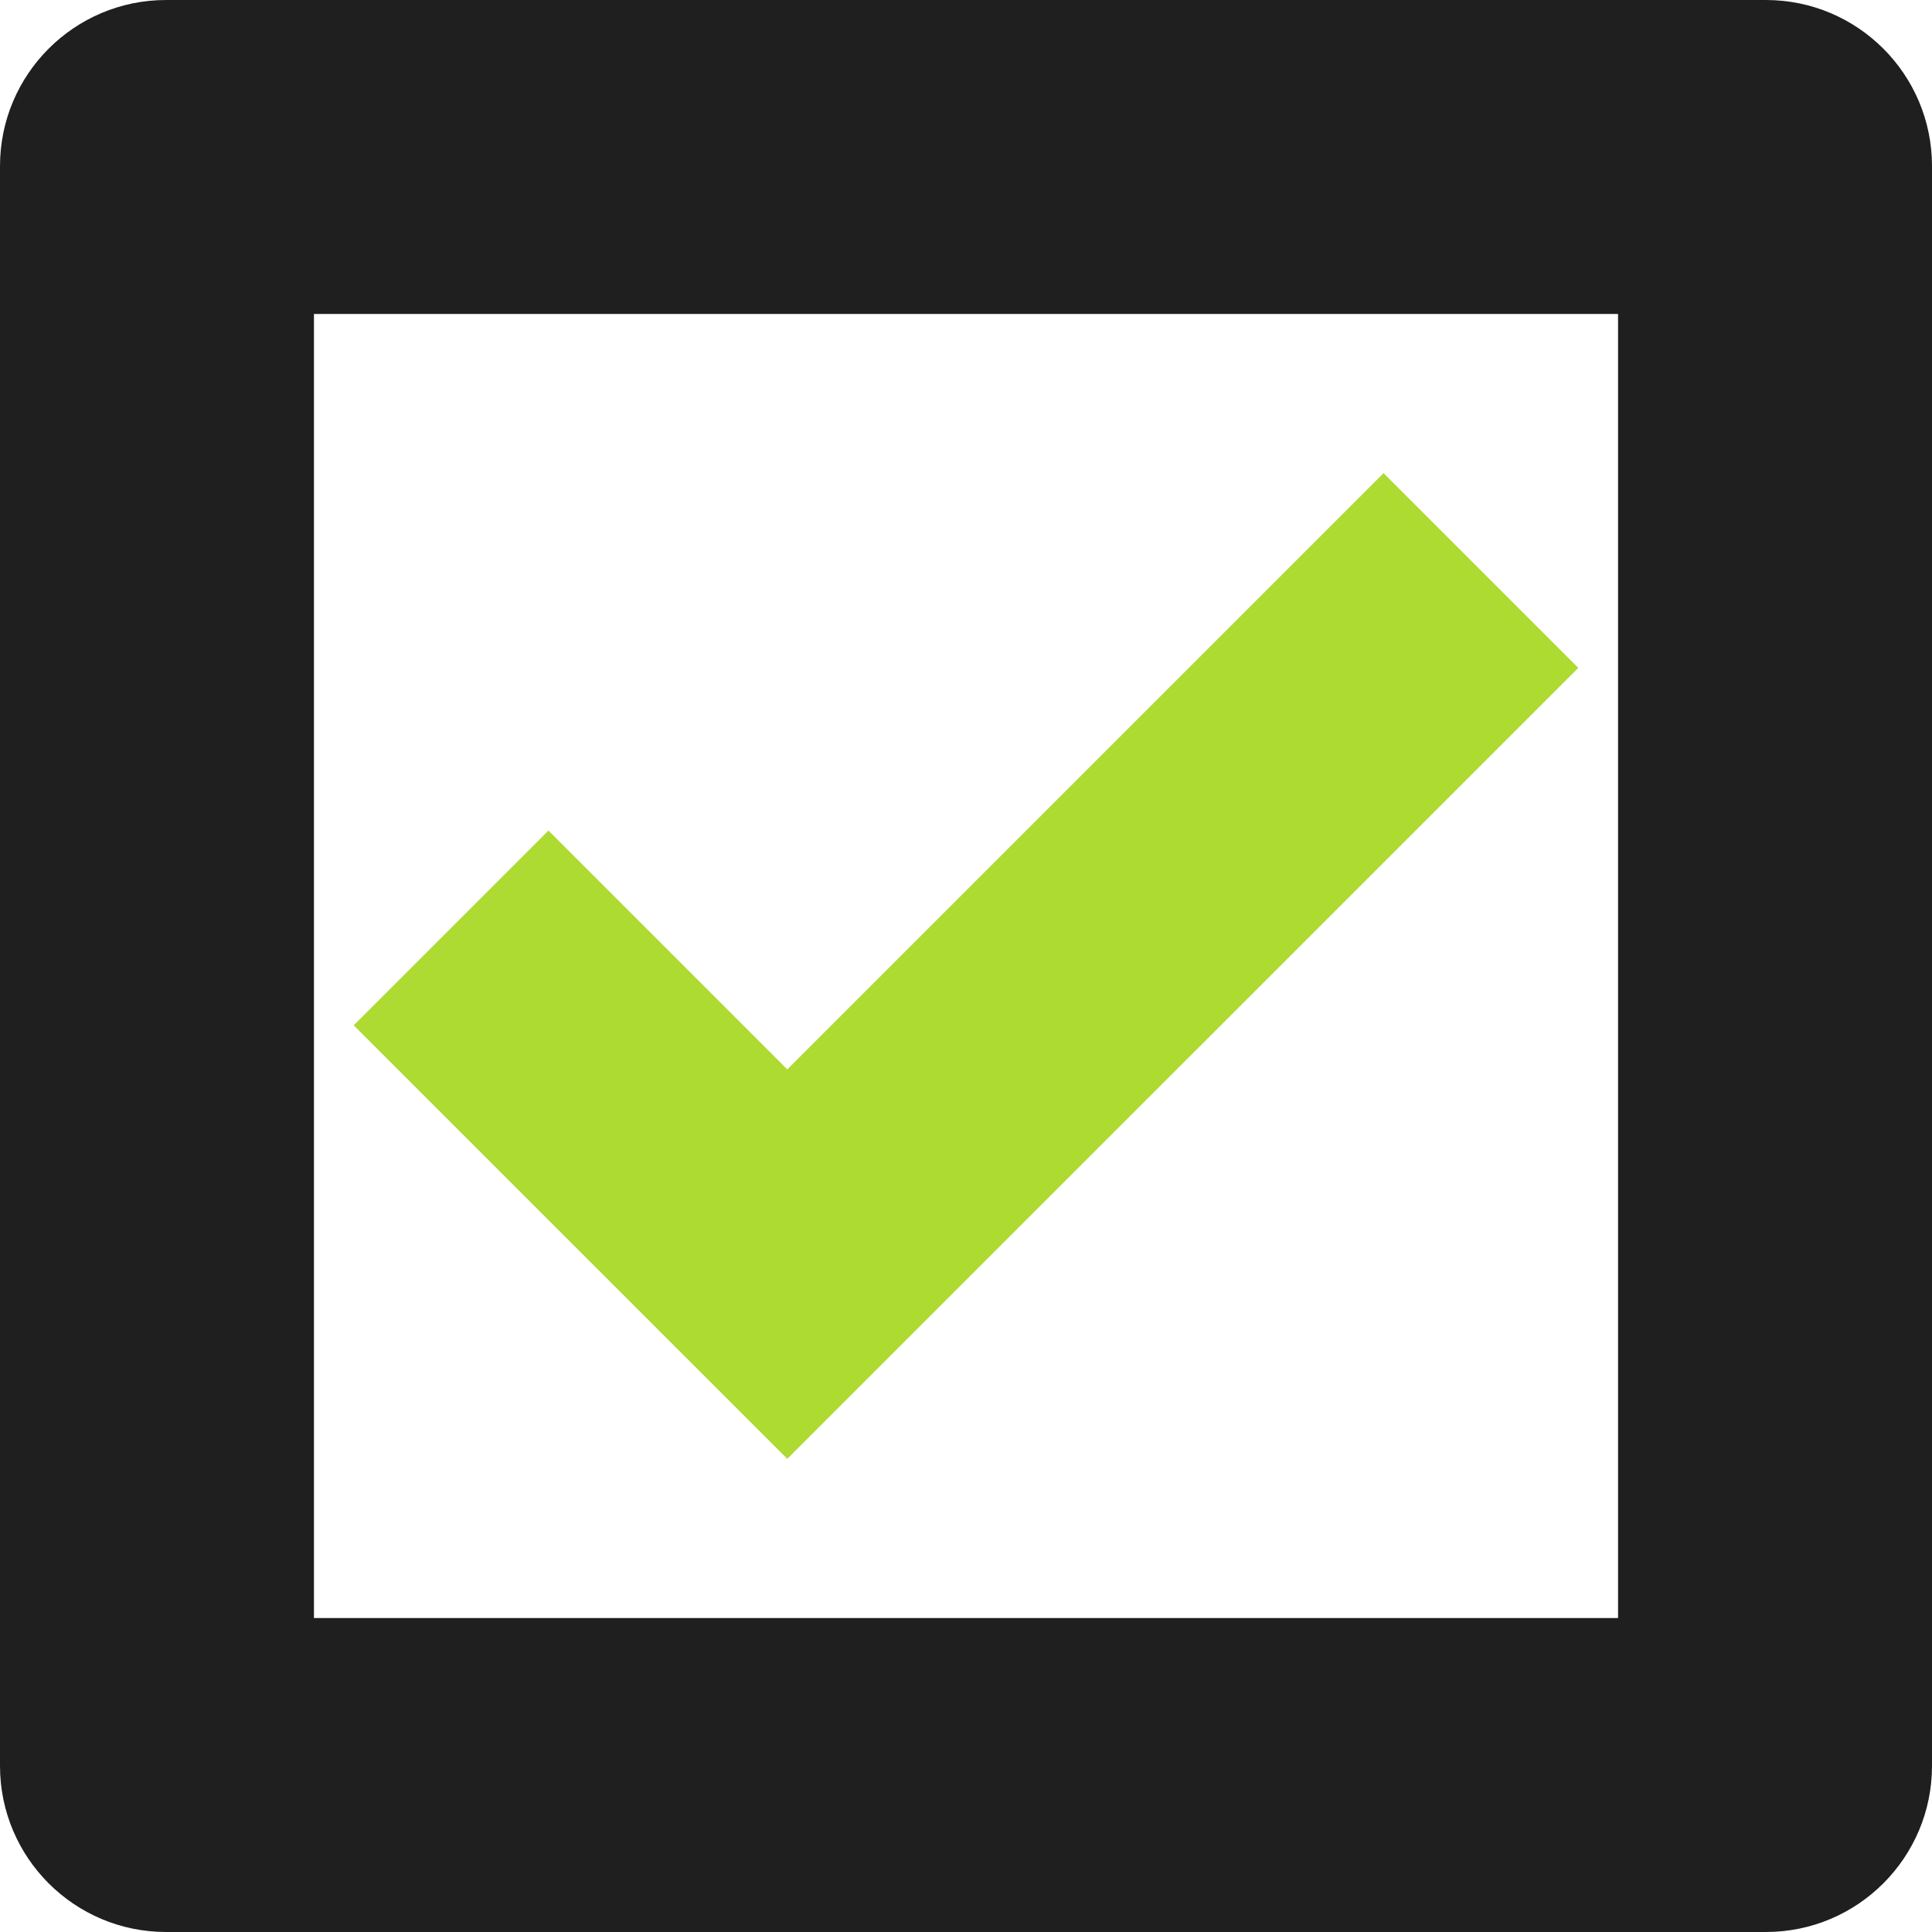
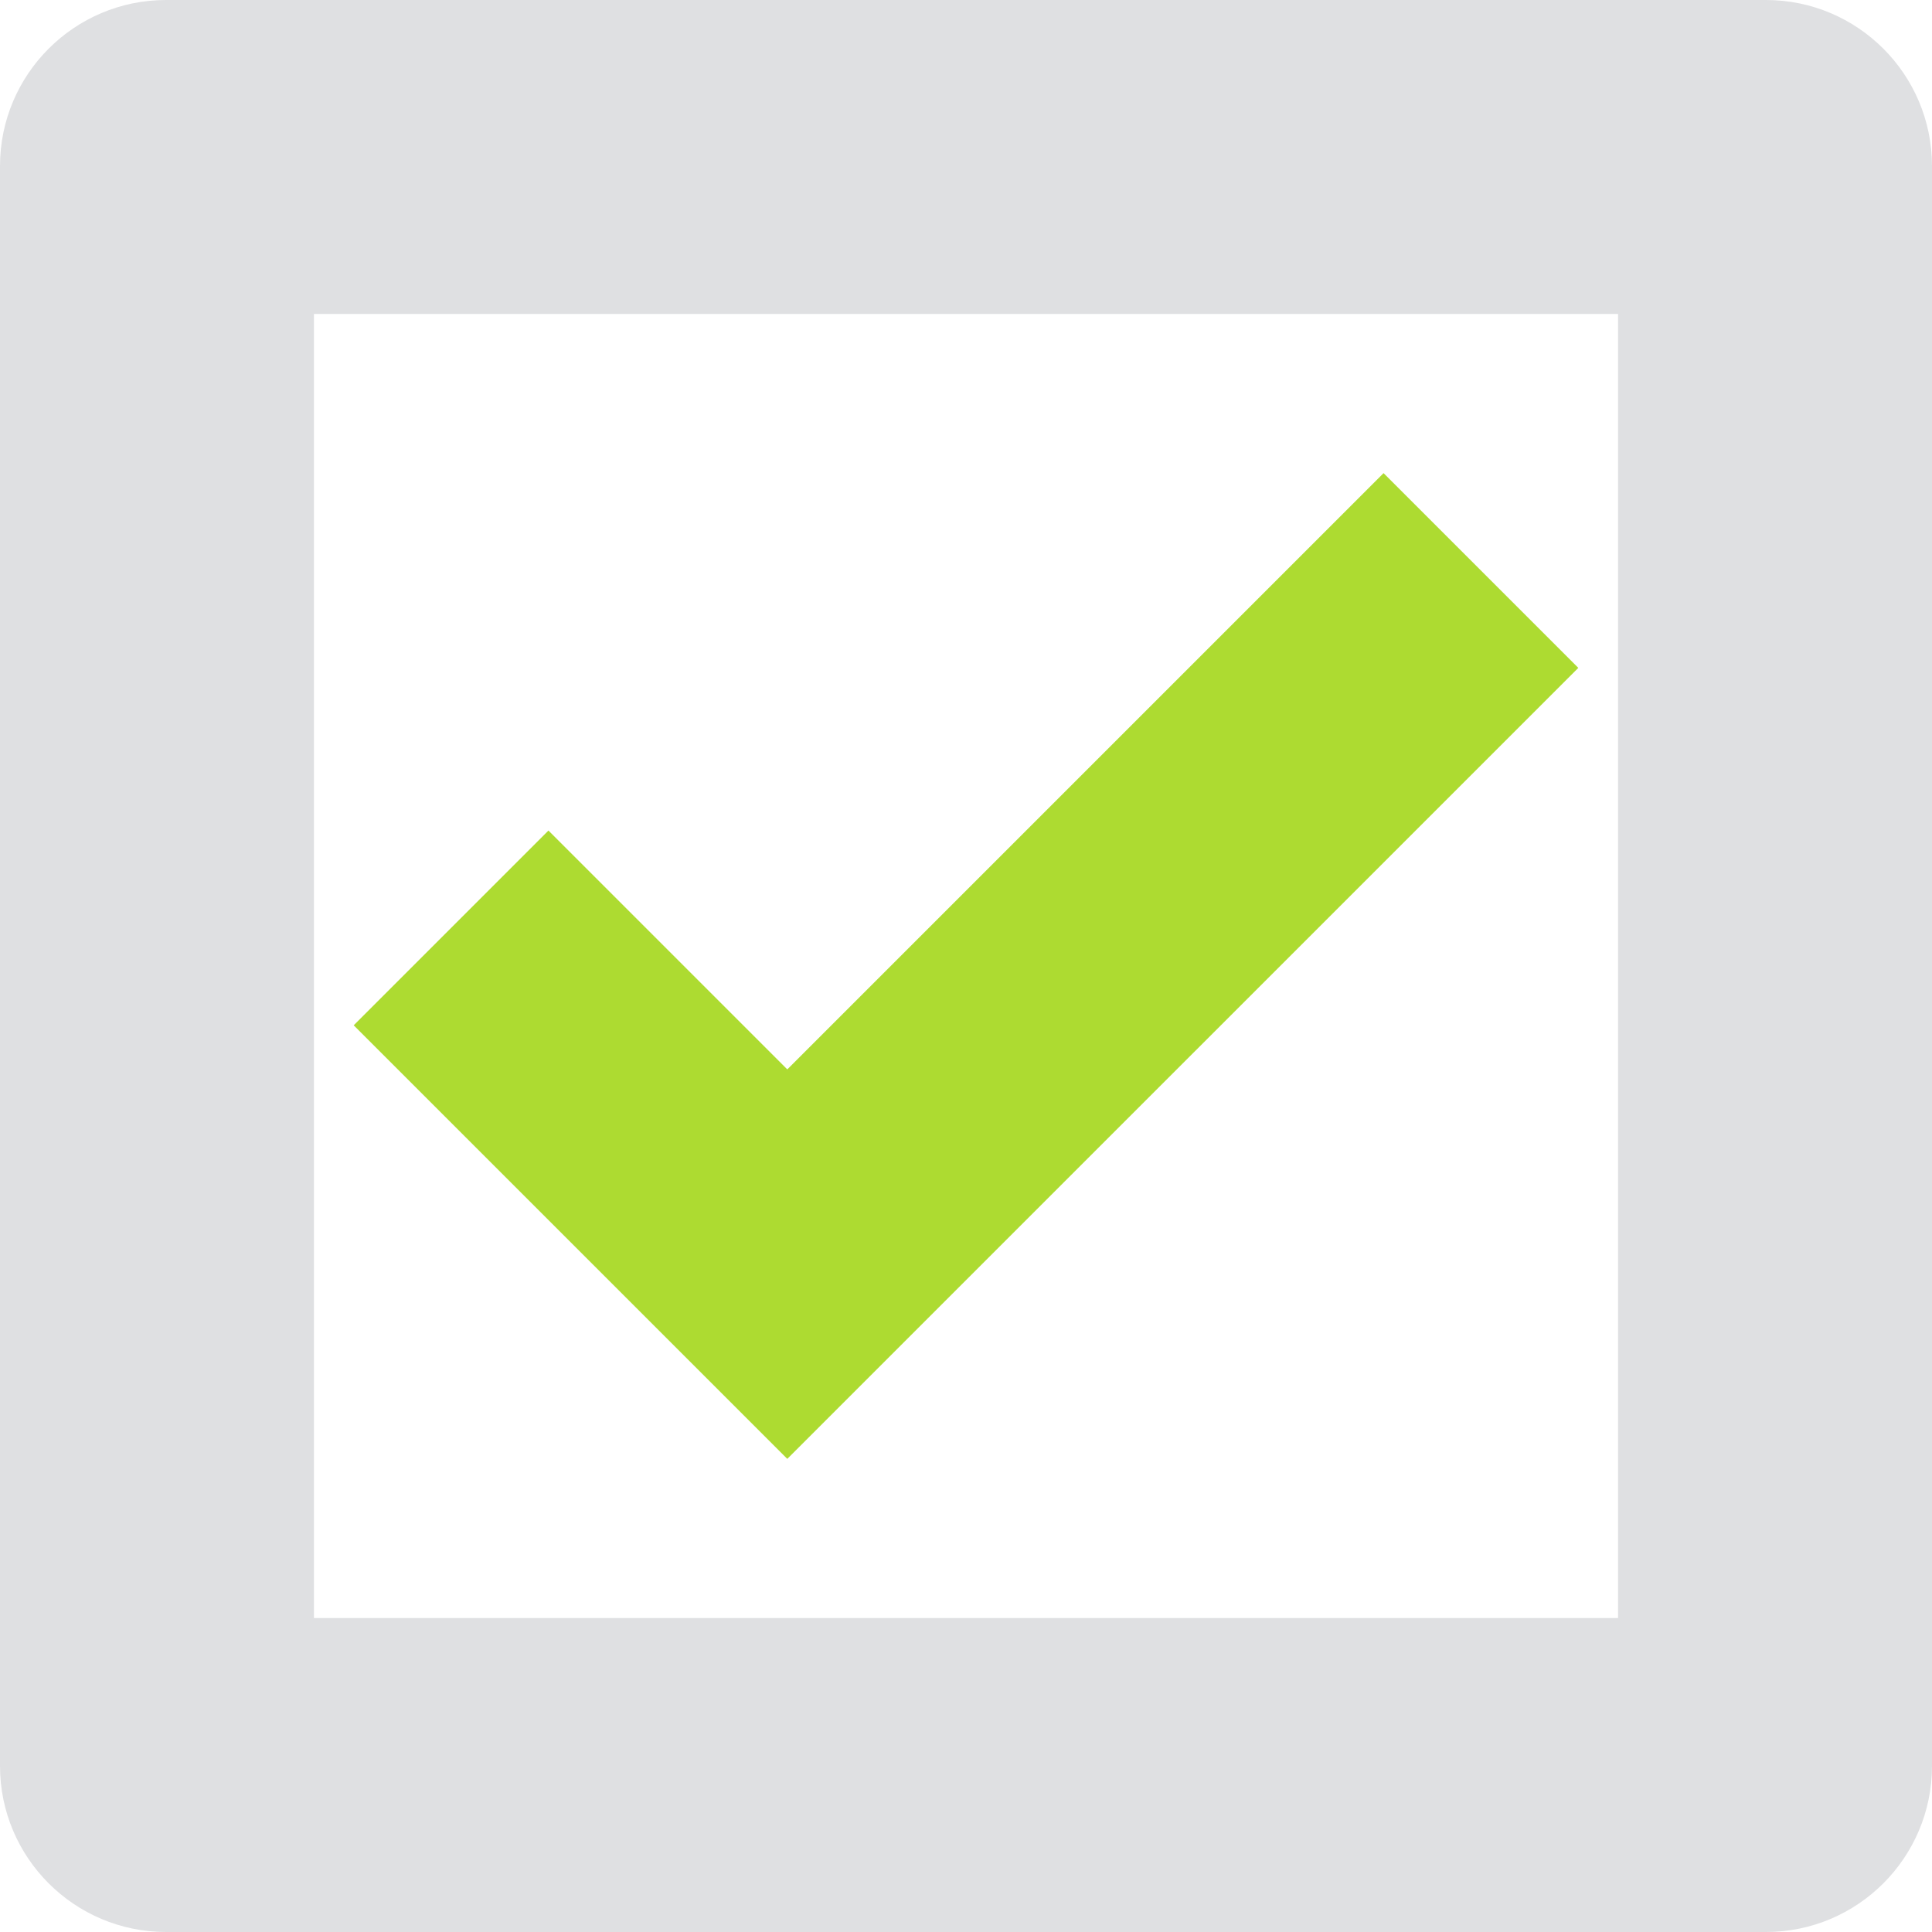
<svg xmlns="http://www.w3.org/2000/svg" version="1.0" id="Calque_1" x="0px" y="0px" viewBox="0 0 4000 4000" style="enable-background:new 0 0 4000 4000;" xml:space="preserve">
  <g>
-     <path style="fill:#1e1f1e;" d="M3350,650v2700H650V650H3350 M3656.07,0H343.93C153.98,0,0,153.98,0,343.93v3312.15   C0,3846.02,153.98,4000,343.93,4000h3312.15c189.95,0,343.93-153.98,343.93-343.93V343.93C4000,153.98,3846.02,0,3656.07,0   L3656.07,0z" />
+     <path style="fill:#dfe0e2;" d="M3350,650v2700H650V650H3350 M3656.07,0H343.93C153.98,0,0,153.98,0,343.93v3312.15   C0,3846.02,153.98,4000,343.93,4000h3312.15c189.95,0,343.93-153.98,343.93-343.93V343.93C4000,153.98,3846.02,0,3656.07,0   L3656.07,0z" />
  </g>
  <polygon style="fill:#ADDB31;" points="3267.7,1382.76 1630.01,3020.44 1226.82,2617.25 1226.8,2617.26 732.3,2122.76   1135.5,1719.56 1630,2214.06 2864.5,979.56 " />
</svg>
